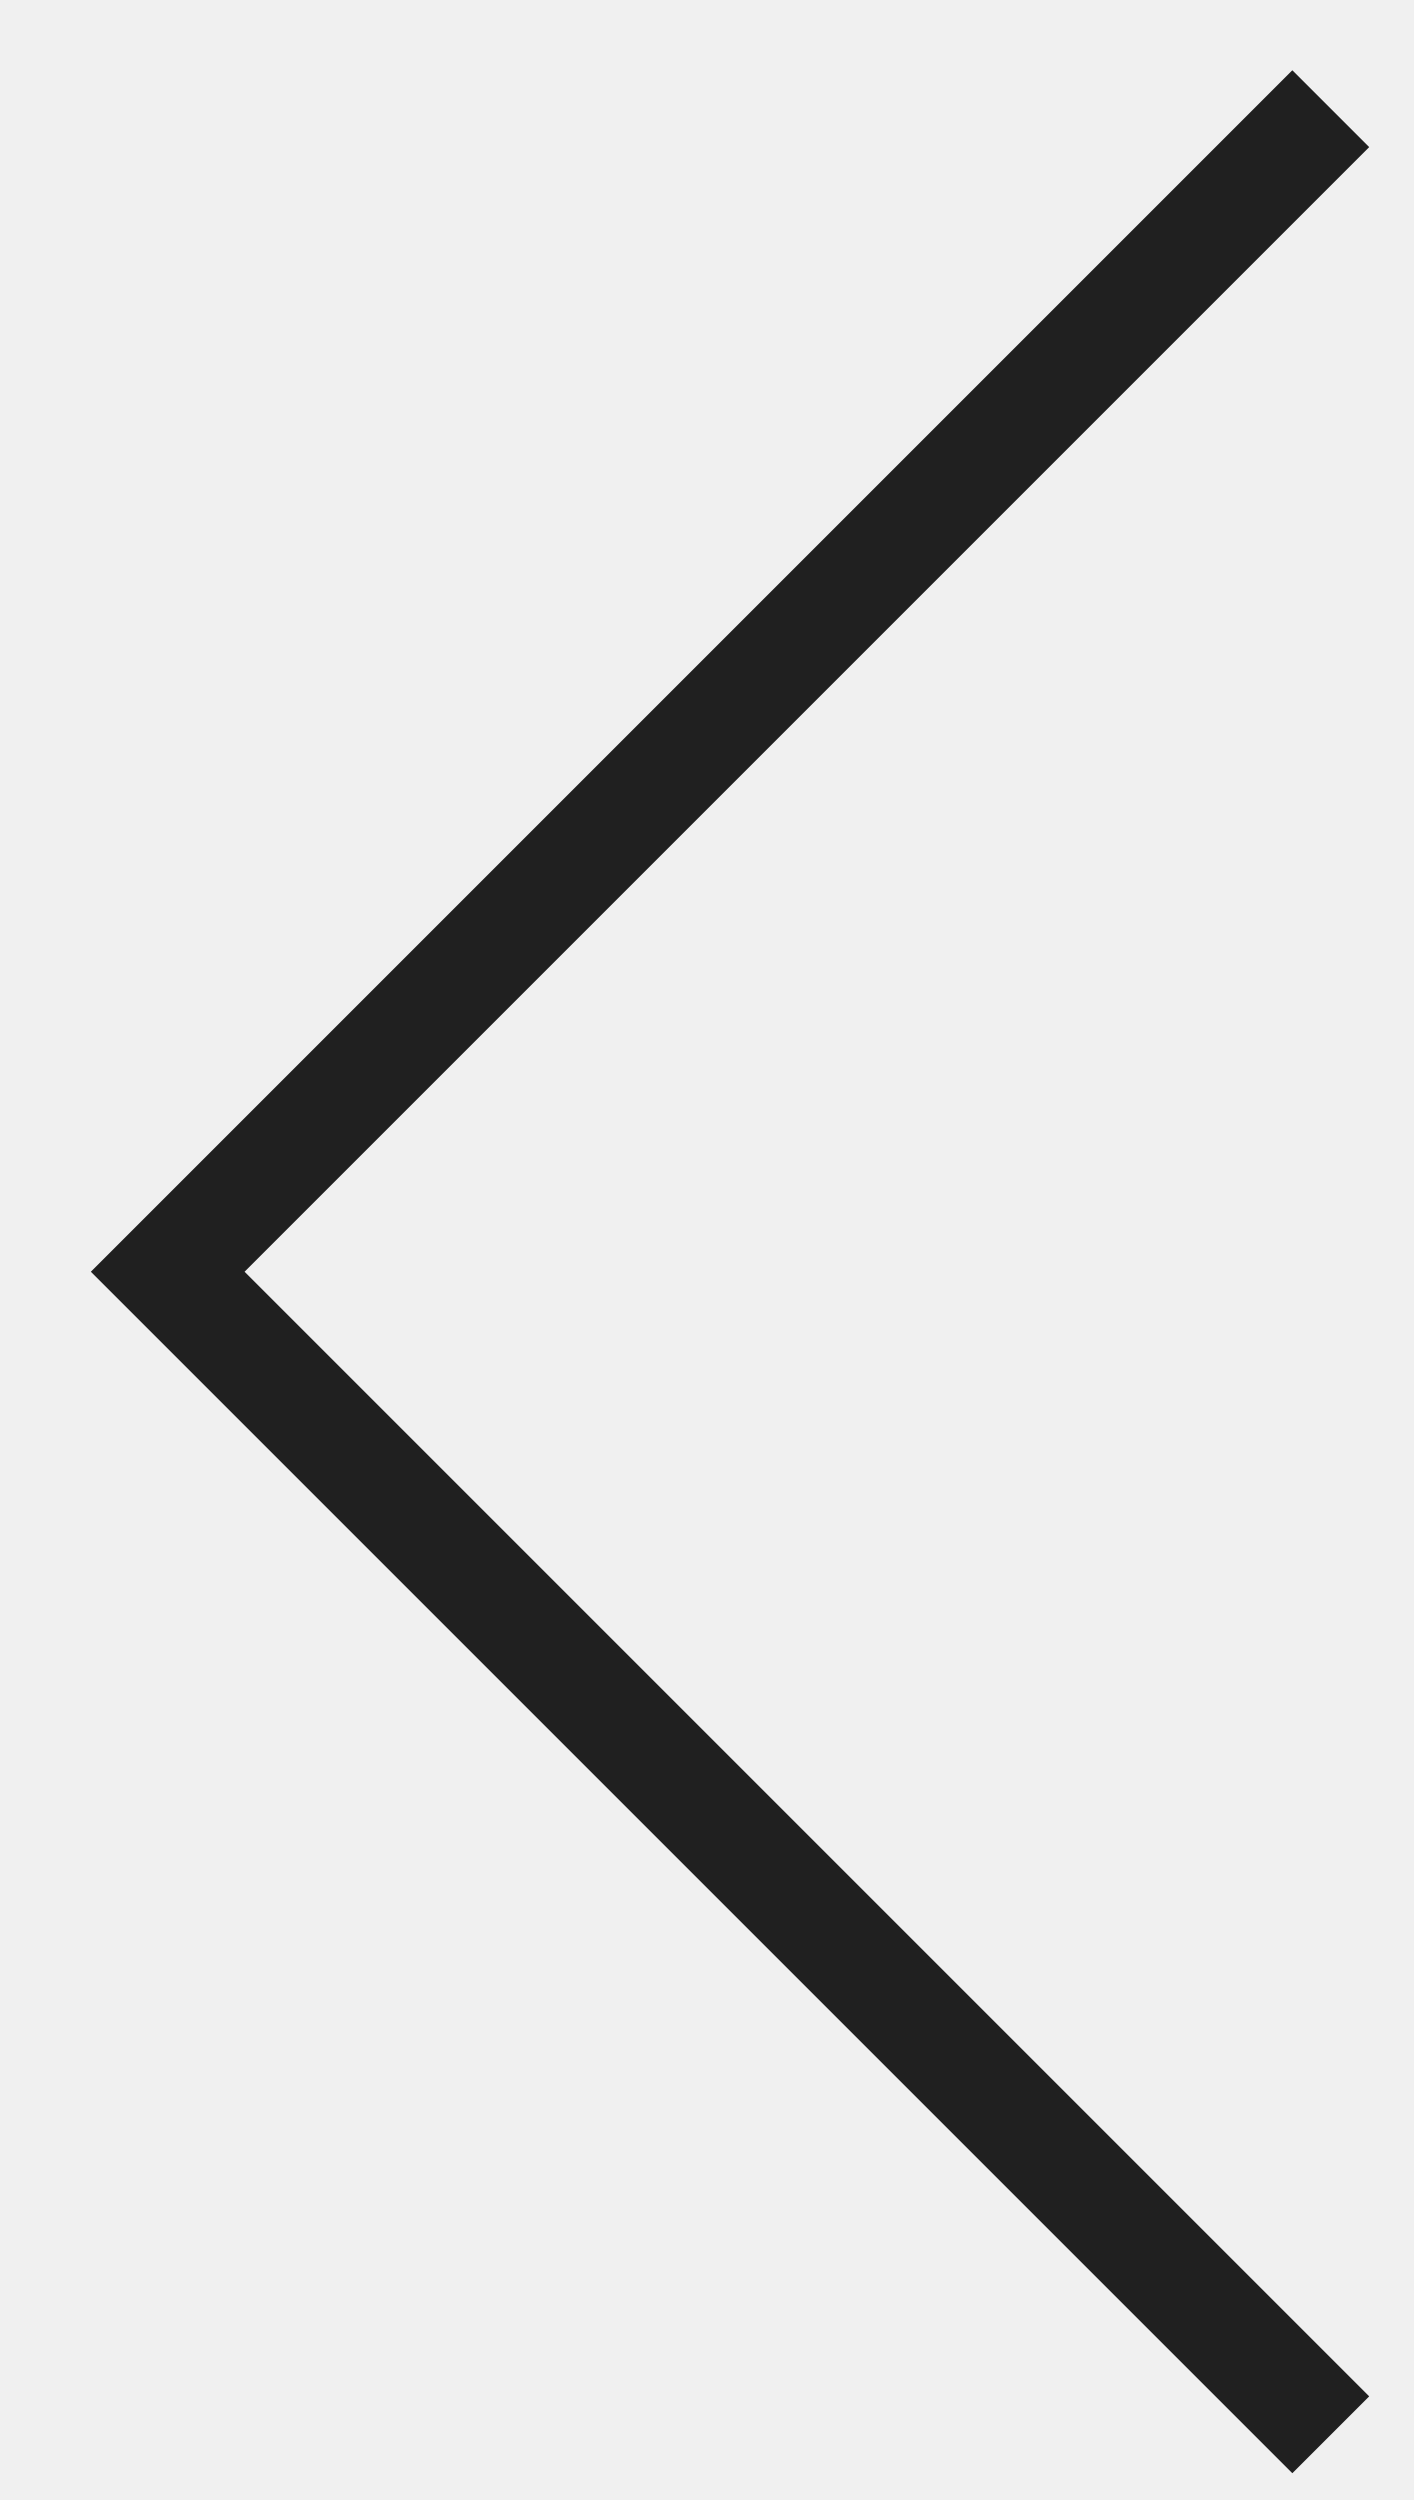
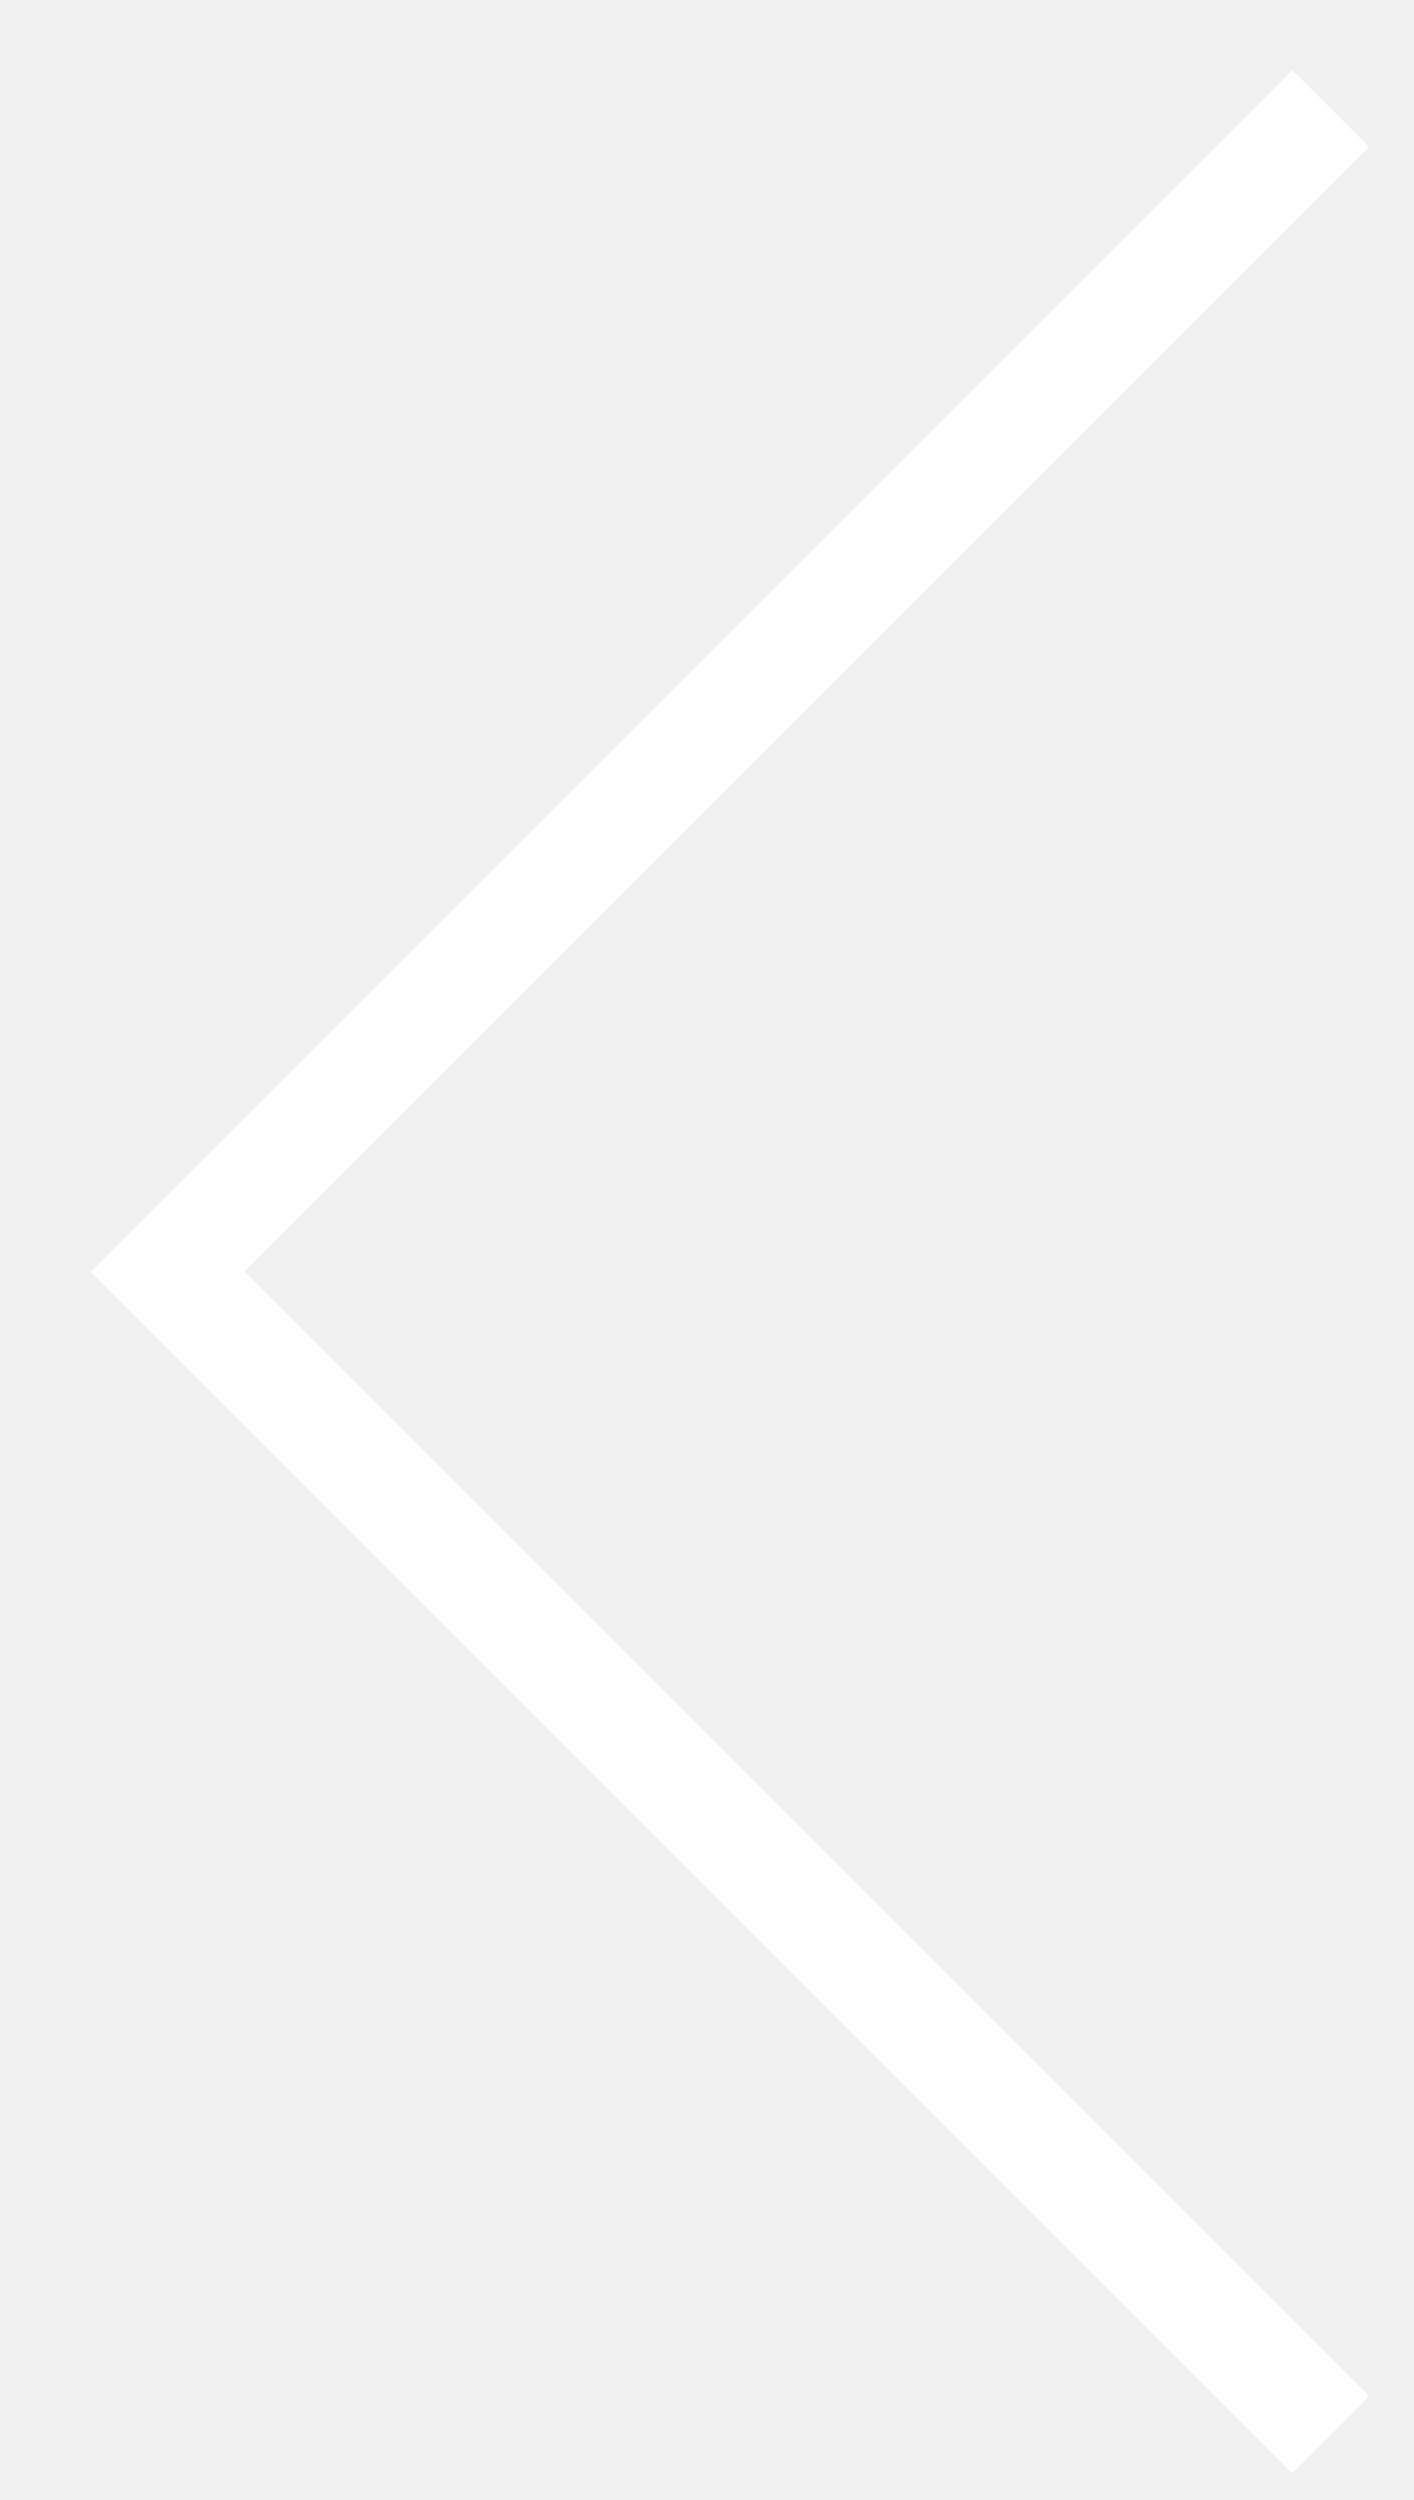
<svg xmlns="http://www.w3.org/2000/svg" xmlns:xlink="http://www.w3.org/1999/xlink" width="13" height="23" viewBox="0 0 13 23">
  <defs>
    <path id="mcj9a" d="M42.243 2726l-10.7 10.7 10.7 10.7" />
  </defs>
  <g>
    <g transform="translate(-30 -2725)">
-       <use fill="#fff" fill-opacity="0" stroke="#202020" stroke-miterlimit="50" xlink:href="#mcj9a" />
+       <use fill="#fff" fill-opacity="0" stroke="#fff" stroke-miterlimit="50" xlink:href="#mcj9a" />
    </g>
  </g>
</svg>
